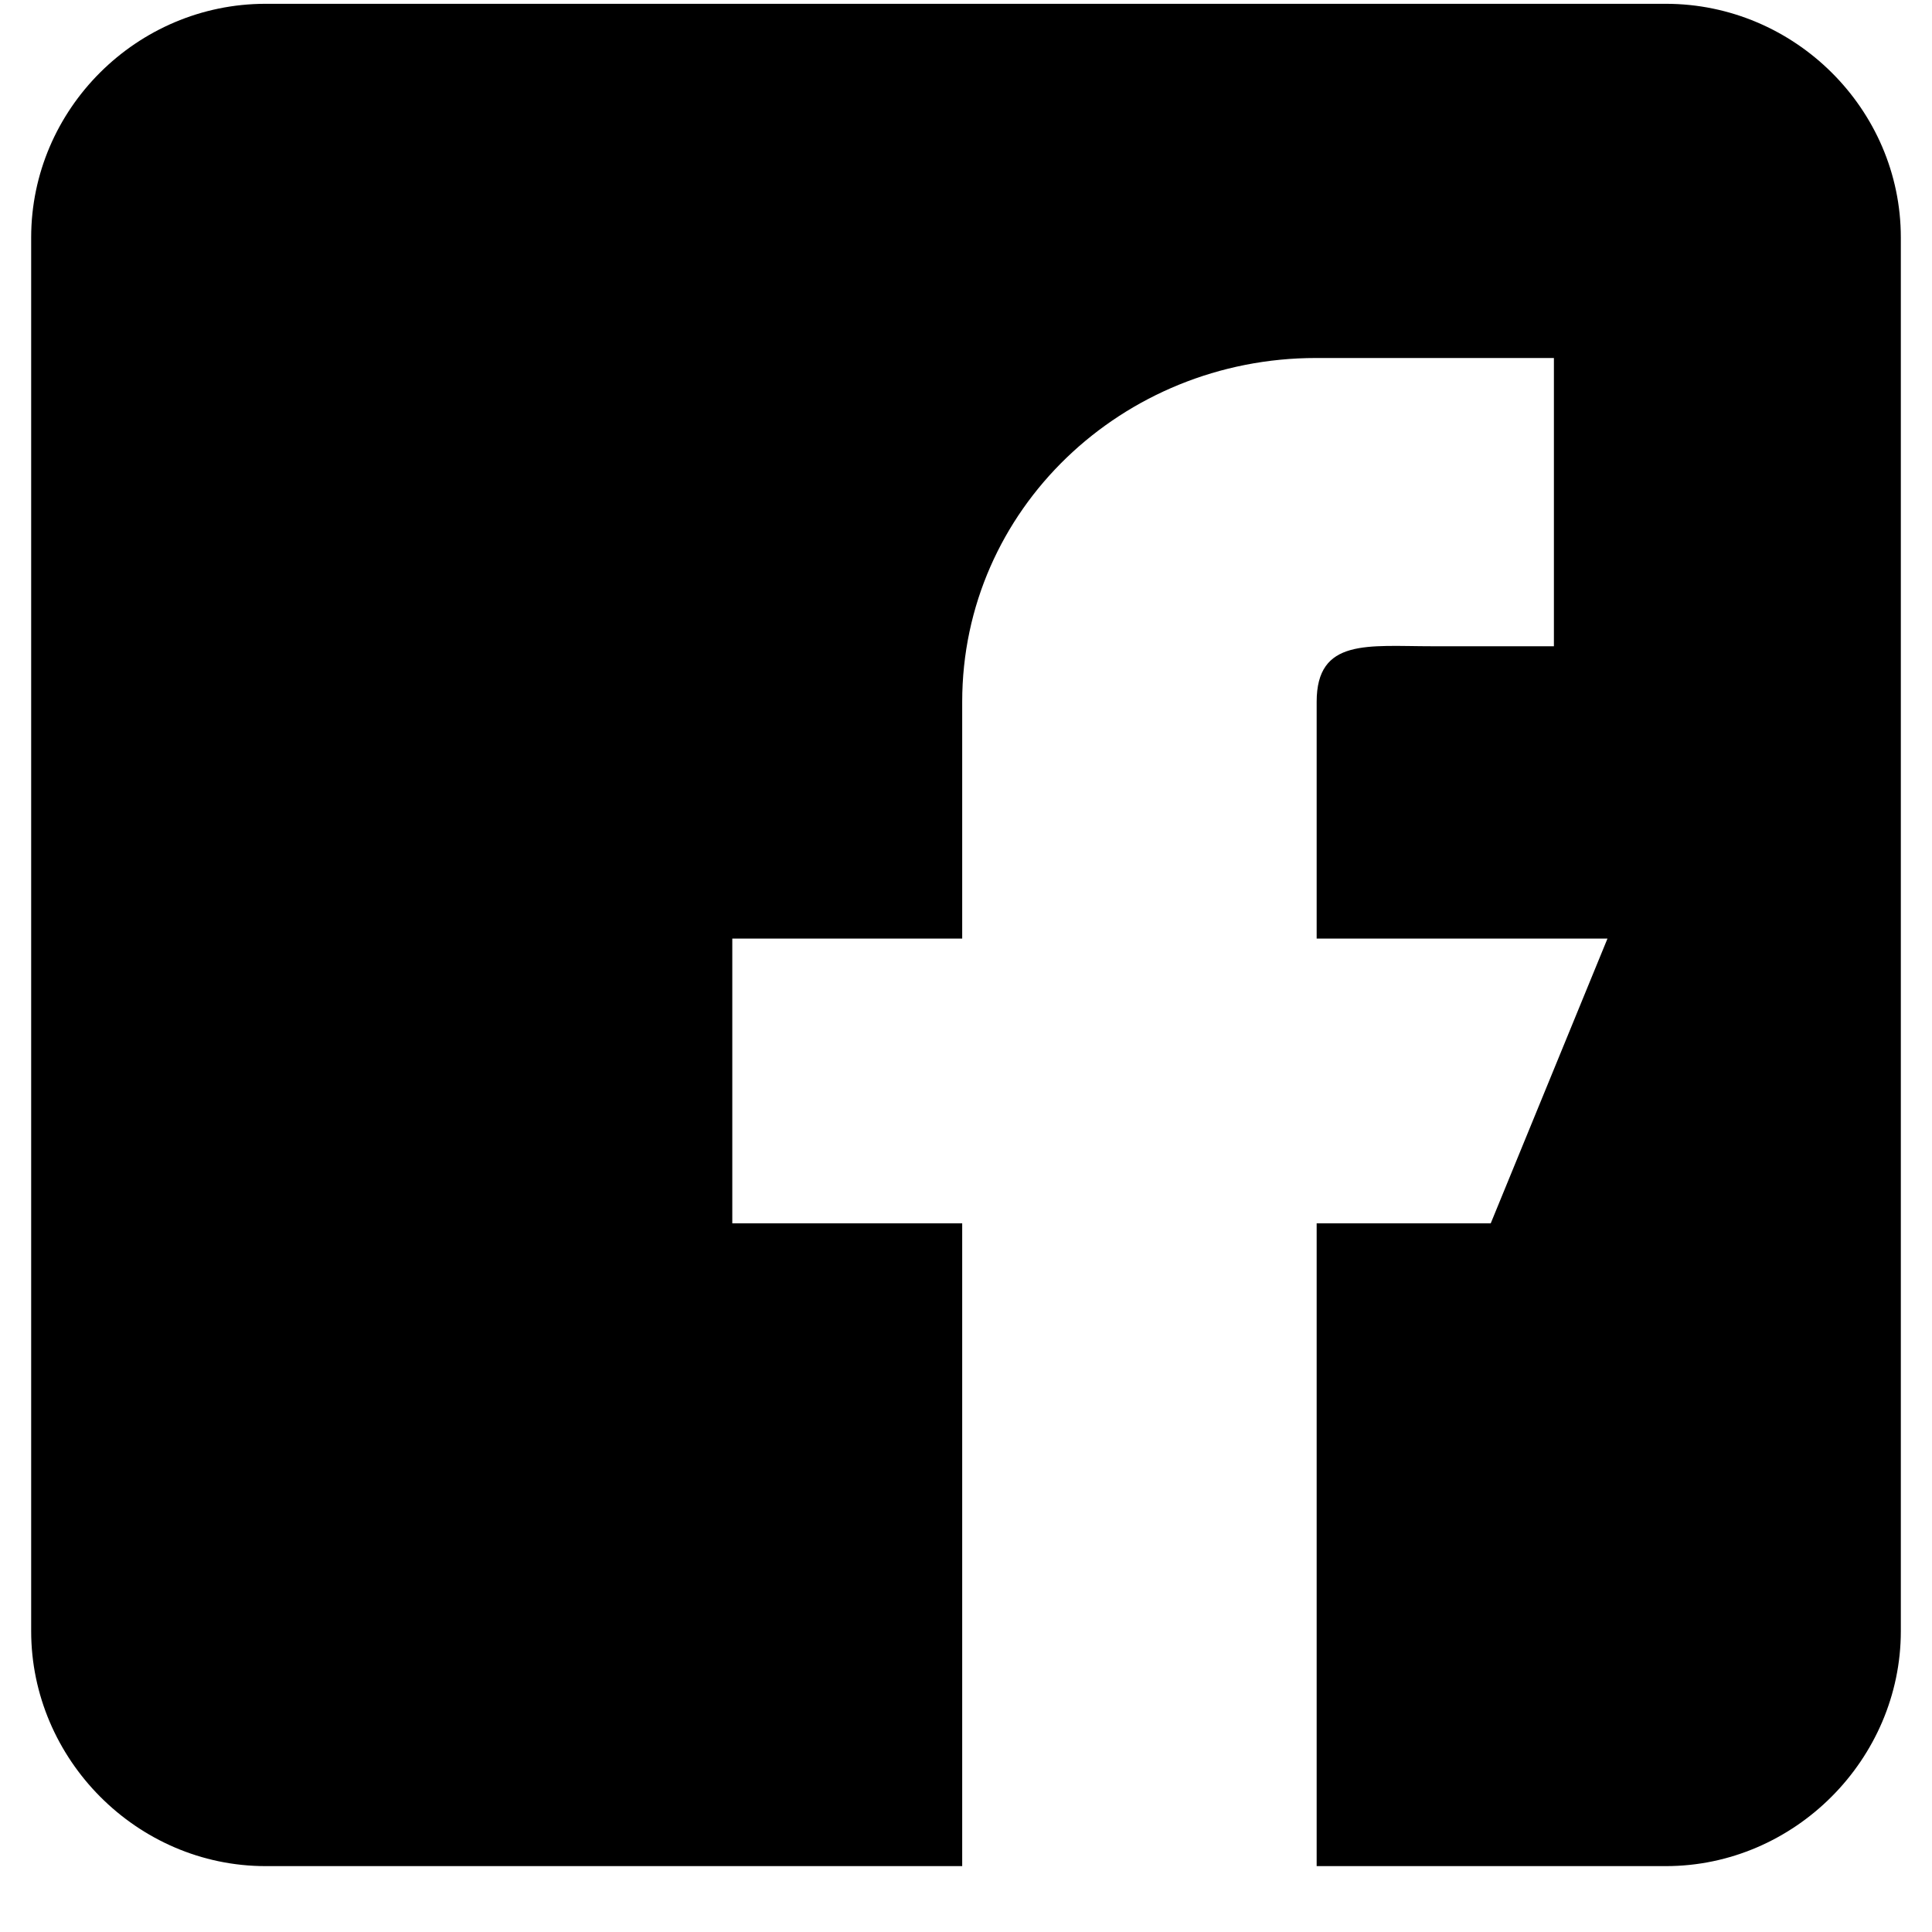
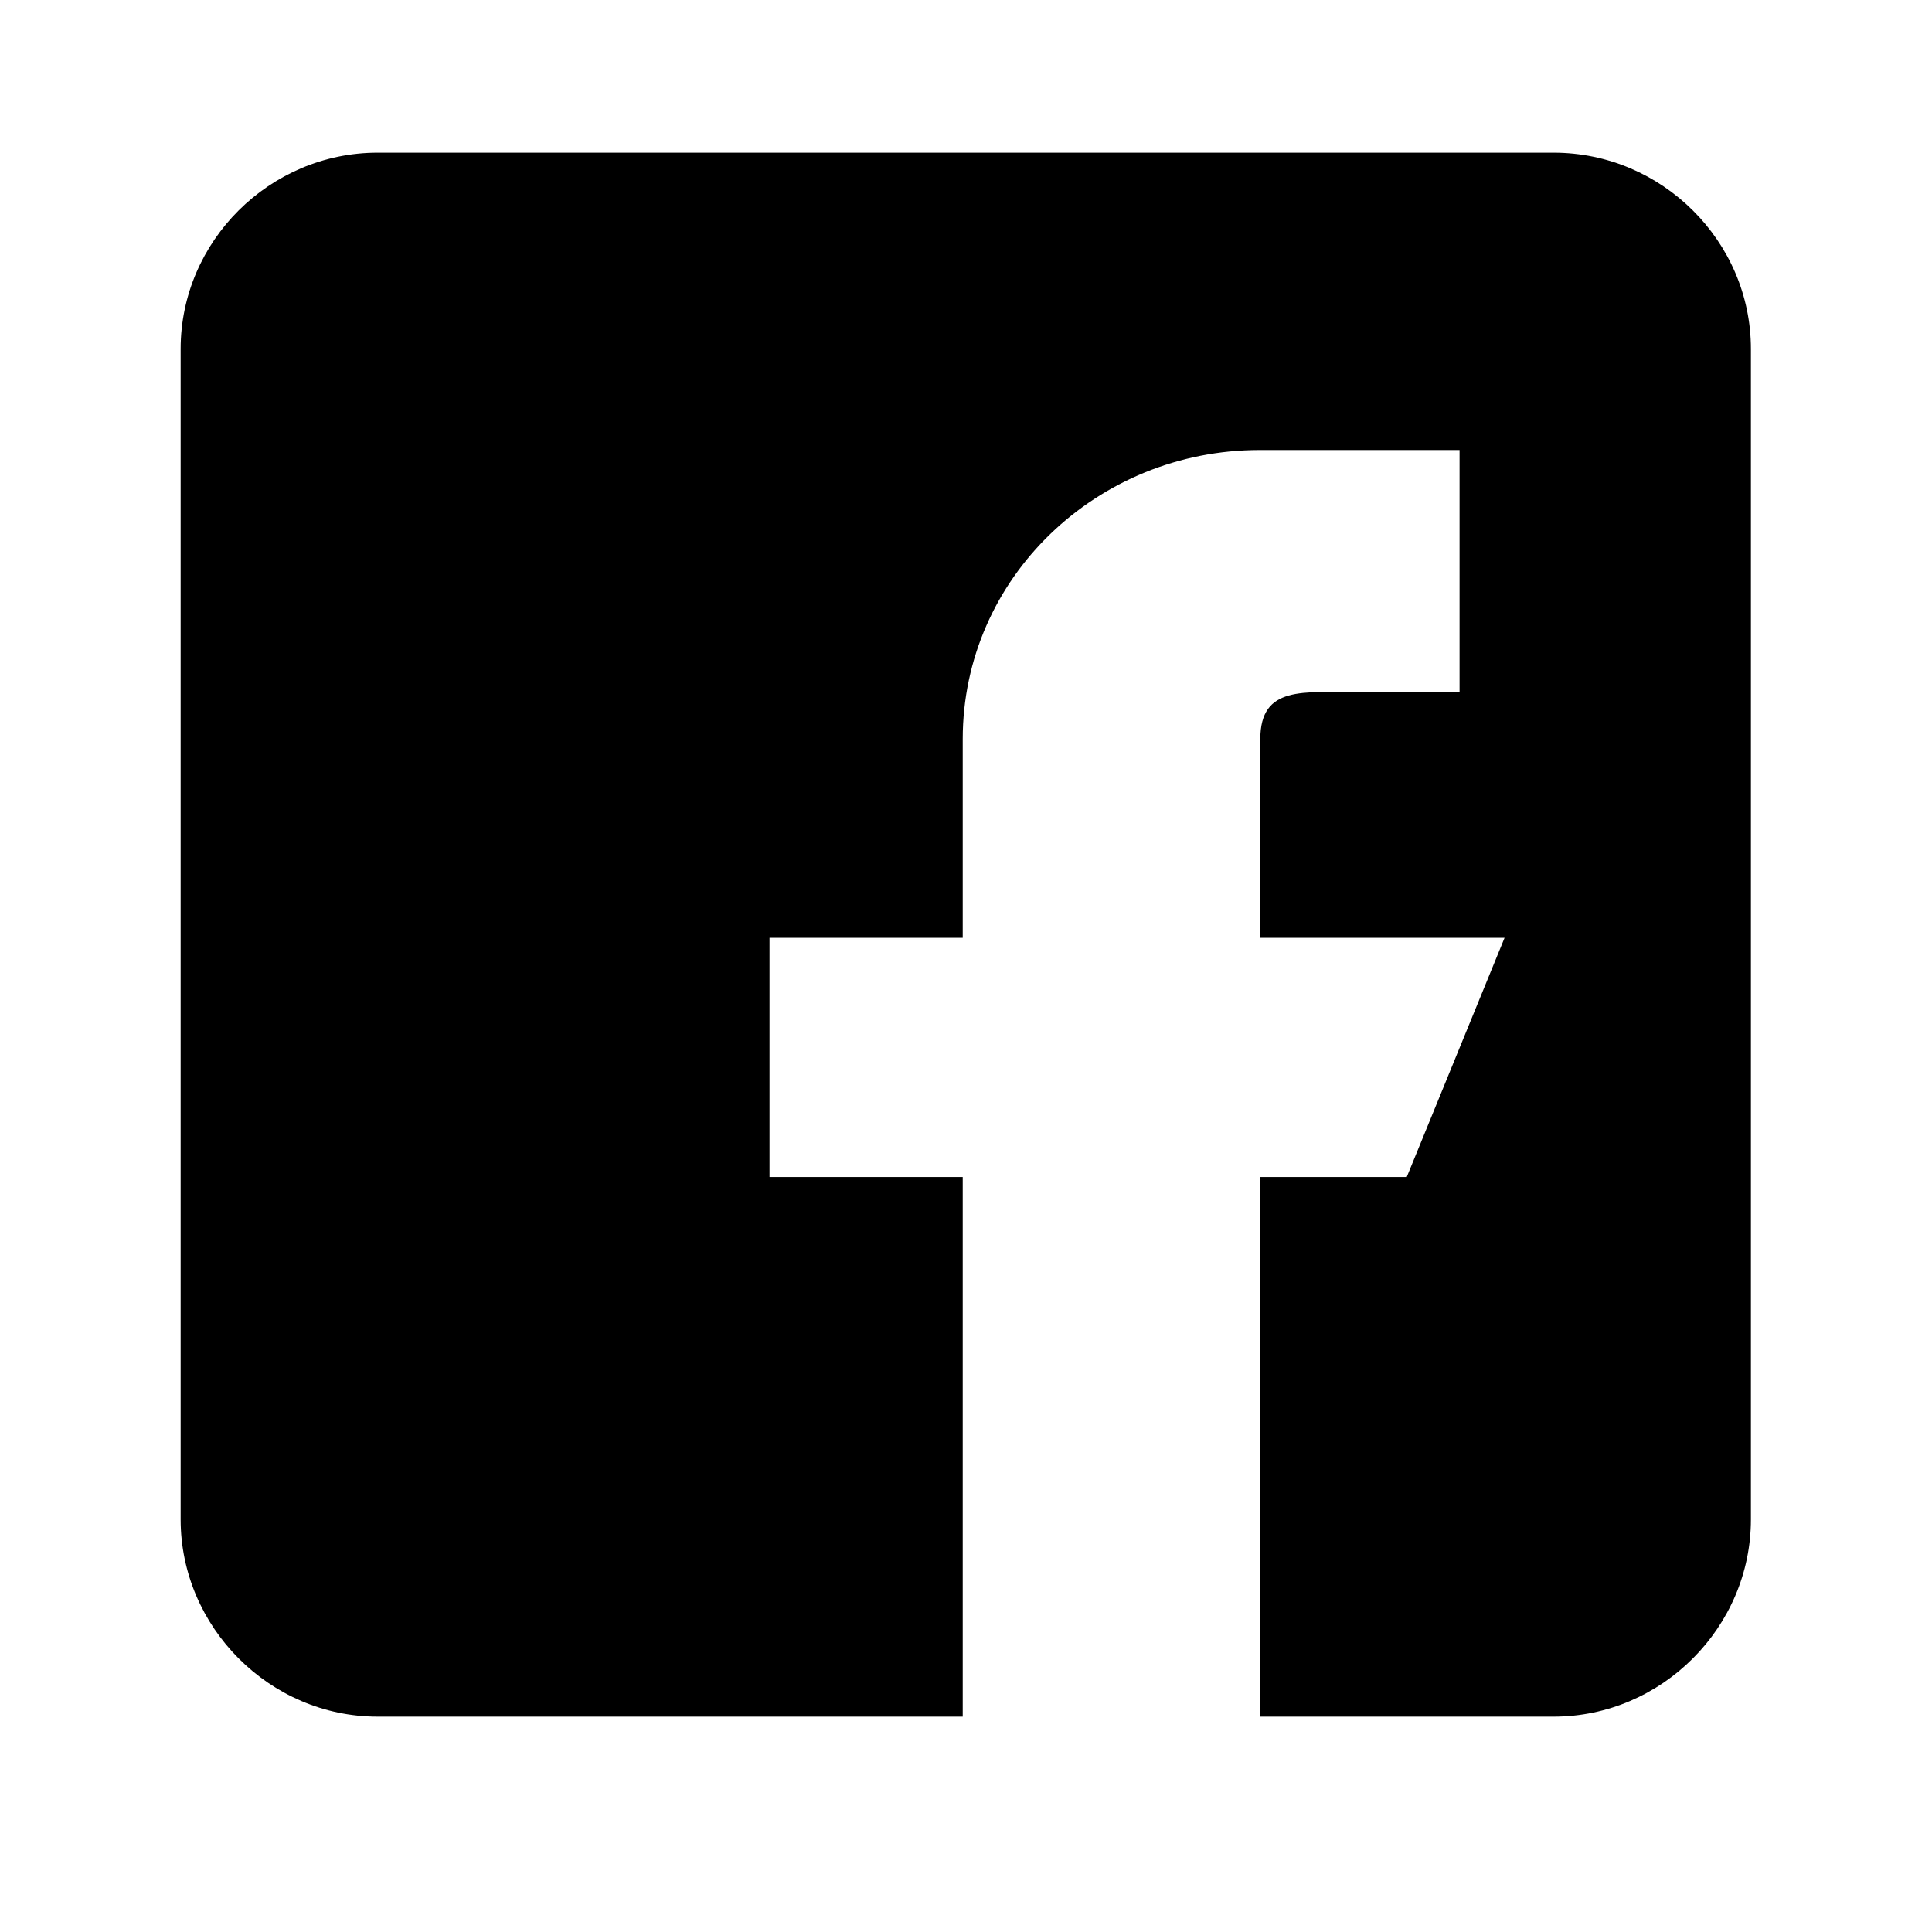
<svg xmlns="http://www.w3.org/2000/svg" width="40" zoomAndPan="magnify" viewBox="0 0 30 30" height="40" preserveAspectRatio="xMidYMid meet" version="1.0">
  <defs>
-     <clipPath id="495c7d67b7">
-       <path d="M 0.484 0 L 29.516 0 L 29.516 29 L 0.484 29 Z M 0.484 0 " clip-rule="nonzero" />
+     <clipPath id="437c666df1">
+       <path d="M 2.805 2.324 L 27.484 2.324 L 27.484 27 L 2.805 27 Z M 2.805 2.324 " clip-rule="nonzero" />
    </clipPath>
  </defs>
-   <g clip-path="url(#495c7d67b7)">
-     <path fill="#000000" d="M 25.867 0.059 L 4.125 0.059 C 2.125 0.059 0.484 1.695 0.484 3.688 L 0.484 25.328 C 0.484 27.316 2.125 28.977 4.125 28.977 L 14.941 28.977 L 14.941 18.996 L 11.371 18.996 L 11.371 14.574 L 14.941 14.574 L 14.941 10.898 C 14.941 7.91 17.43 5.559 20.434 5.559 L 24.129 5.559 L 24.129 10.035 L 22.242 10.035 C 21.242 10.035 20.445 9.906 20.445 10.898 L 20.445 14.574 L 24.961 14.574 L 23.148 18.996 L 20.445 18.996 L 20.445 28.977 L 25.867 28.977 C 27.867 28.977 29.516 27.316 29.516 25.328 L 29.516 3.688 C 29.516 1.695 27.867 0.059 25.867 0.059 Z M 25.867 0.059 " fill-opacity="1" fill-rule="nonzero" />
+   <g clip-path="url(#437c666df1)">
+     <path fill="#000000" d="M 24.125 2.371 L 5.863 2.371 C 4.188 2.371 2.805 3.746 2.805 5.418 L 2.805 23.594 C 2.805 25.266 4.188 26.656 5.863 26.656 L 14.949 26.656 L 14.949 18.277 L 11.949 18.277 L 11.949 14.562 L 14.949 14.562 L 14.949 11.477 C 14.949 8.969 17.039 6.988 19.559 6.988 L 22.664 6.988 L 22.664 10.75 L 21.082 10.75 C 20.242 10.75 19.57 10.641 19.57 11.477 L 19.57 14.562 L 23.363 14.562 L 21.844 18.277 L 19.57 18.277 L 19.57 26.656 L 24.125 26.656 C 25.805 26.656 27.188 25.266 27.188 23.594 L 27.188 5.418 C 27.188 3.746 25.805 2.371 24.125 2.371 Z M 24.125 2.371 " fill-opacity="1" fill-rule="nonzero" />
  </g>
</svg>
